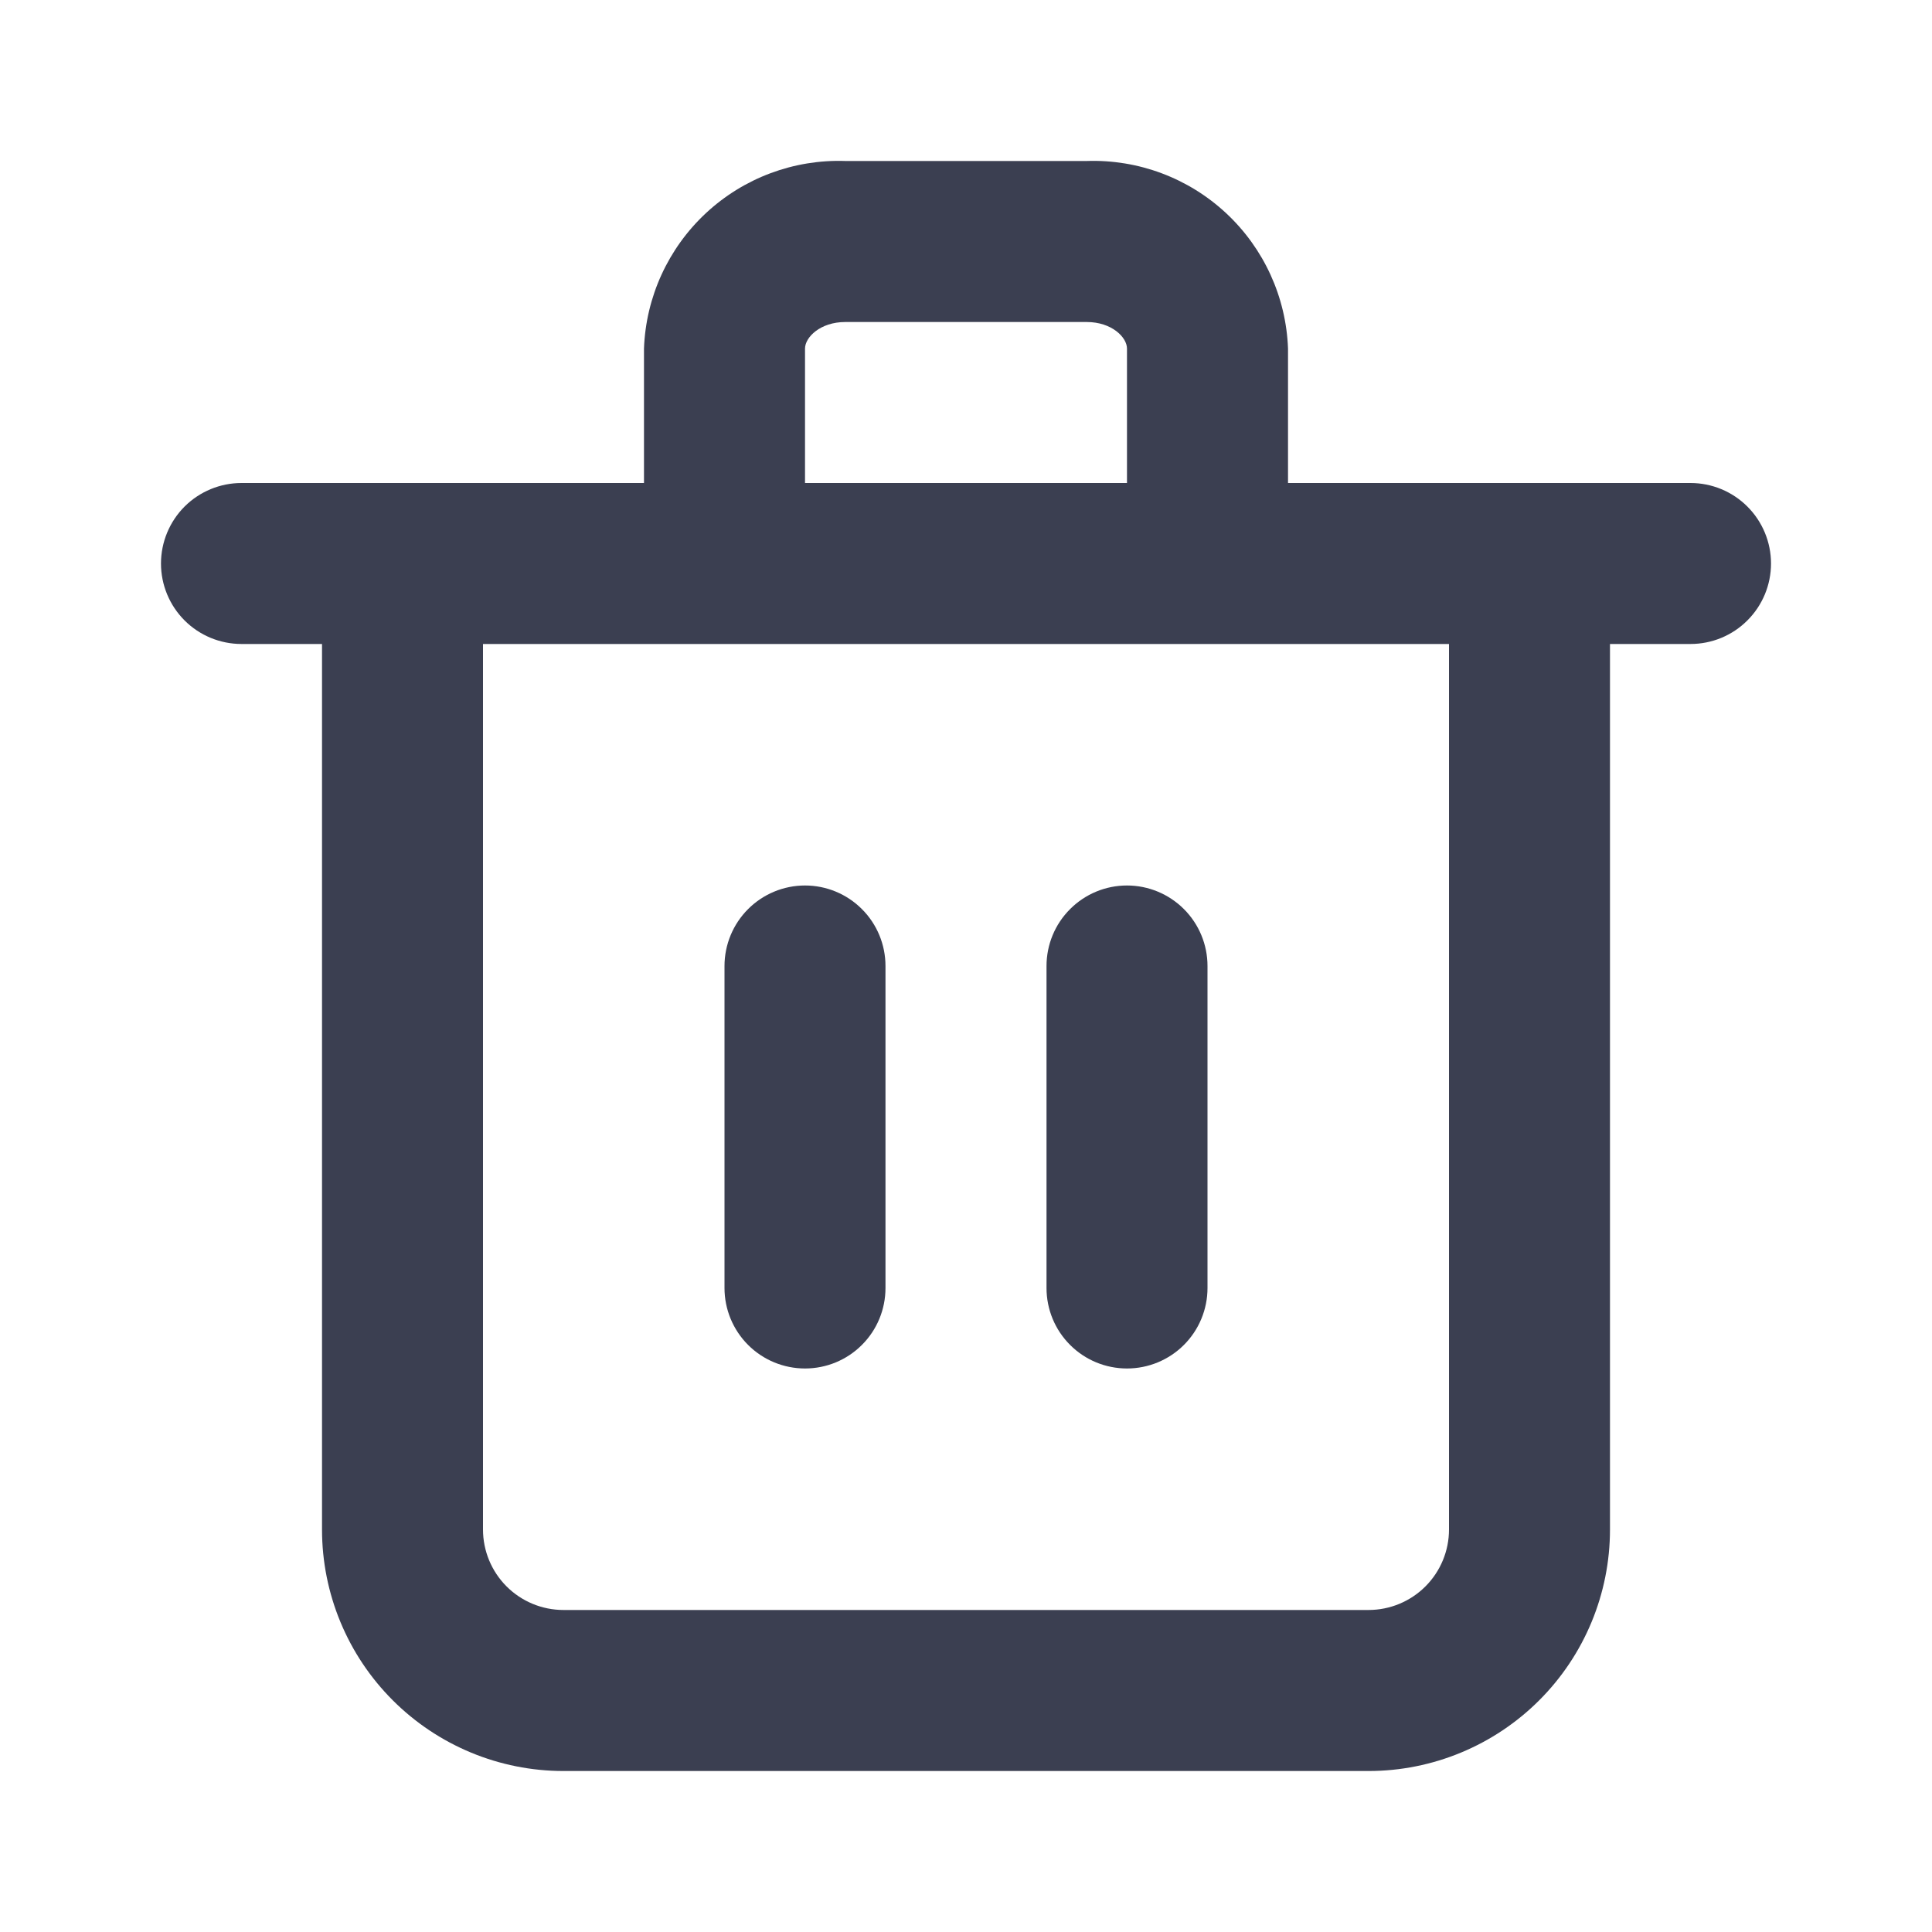
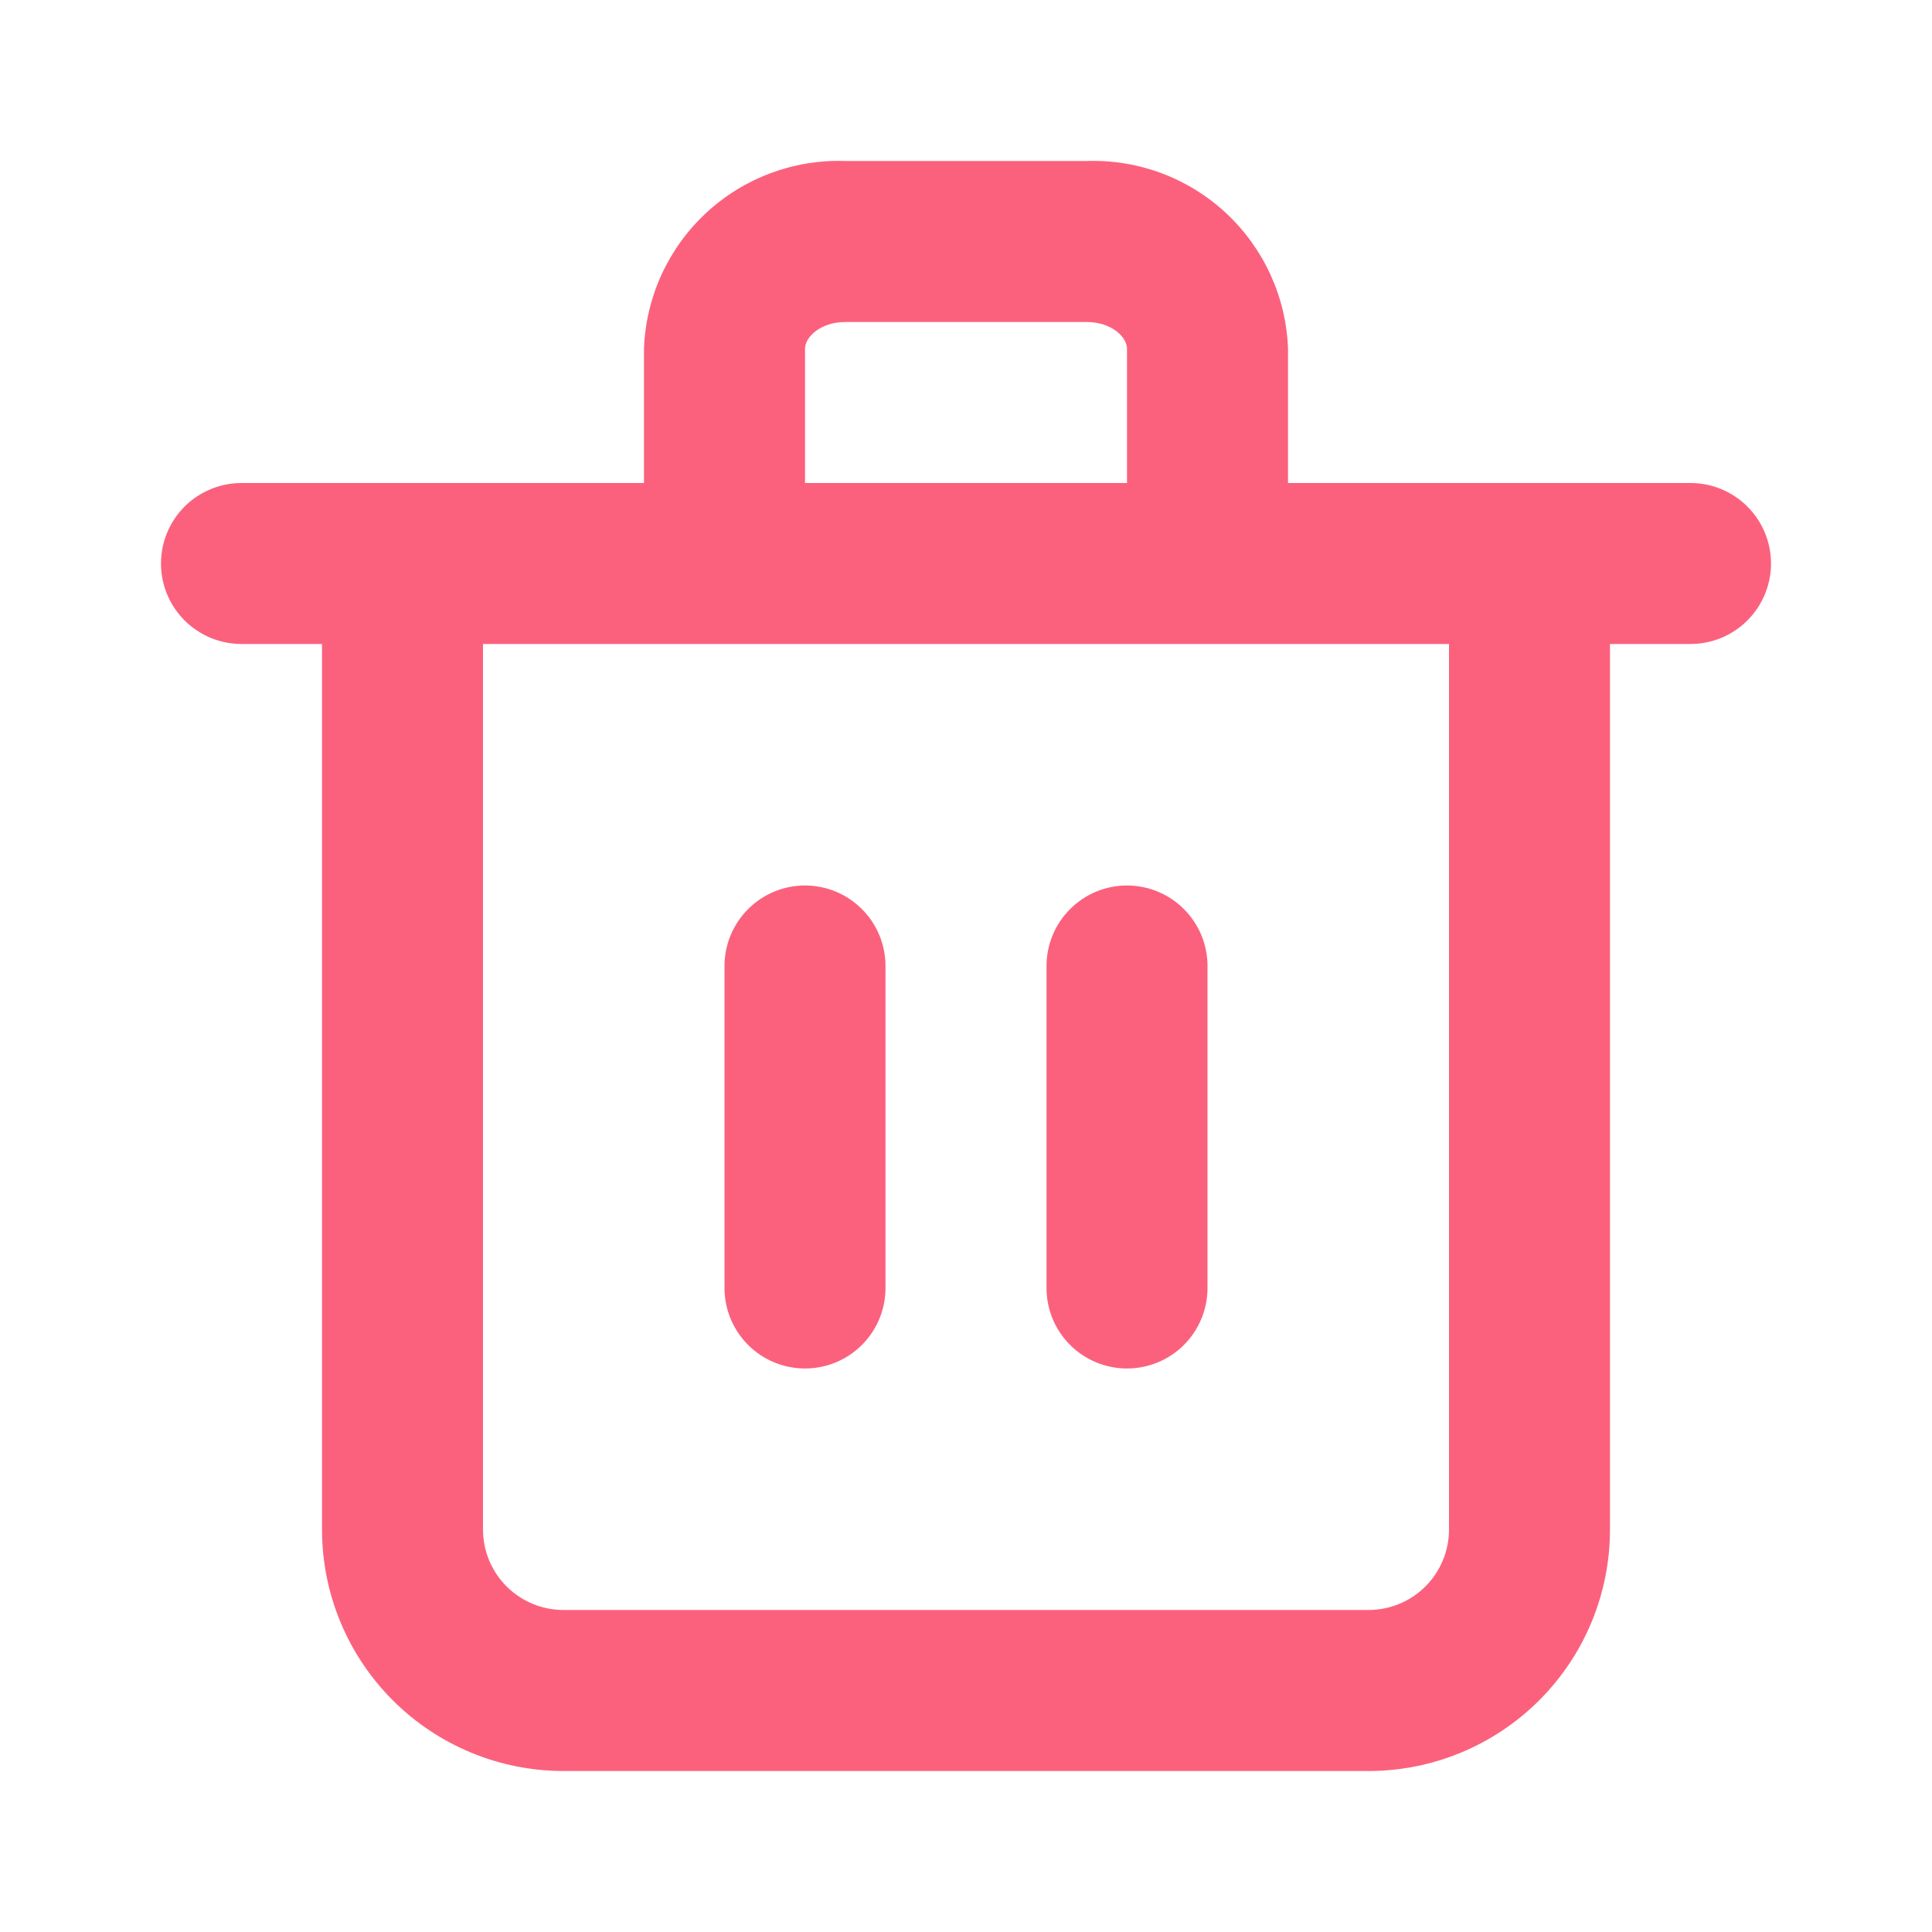
<svg xmlns="http://www.w3.org/2000/svg" width="40" height="40" viewBox="0 0 40 40" fill="none">
-   <path d="M16.667 18.333C16.225 18.333 15.801 18.509 15.488 18.822C15.176 19.134 15 19.558 15 20V26.667C15 27.109 15.176 27.533 15.488 27.845C15.801 28.158 16.225 28.333 16.667 28.333C17.109 28.333 17.533 28.158 17.845 27.845C18.158 27.533 18.333 27.109 18.333 26.667V20C18.333 19.558 18.158 19.134 17.845 18.822C17.533 18.509 17.109 18.333 16.667 18.333Z" fill="#3B3F51" />
-   <path d="M23.333 18.333C22.891 18.333 22.467 18.509 22.155 18.822C21.842 19.134 21.667 19.558 21.667 20V26.667C21.667 27.109 21.842 27.533 22.155 27.845C22.467 28.158 22.891 28.333 23.333 28.333C23.775 28.333 24.199 28.158 24.512 27.845C24.824 27.533 25 27.109 25 26.667V20C25 19.558 24.824 19.134 24.512 18.822C24.199 18.509 23.775 18.333 23.333 18.333Z" fill="#3B3F51" />
-   <path d="M35 10H26.667V7.217C26.628 6.15 26.167 5.142 25.386 4.414C24.605 3.686 23.567 3.297 22.5 3.333H17.5C16.433 3.297 15.395 3.686 14.614 4.414C13.833 5.142 13.372 6.15 13.333 7.217V10H5C4.558 10 4.134 10.176 3.821 10.488C3.509 10.801 3.333 11.225 3.333 11.667C3.333 12.109 3.509 12.533 3.821 12.845C4.134 13.158 4.558 13.333 5 13.333H6.667V31.667C6.667 32.993 7.193 34.264 8.131 35.202C9.069 36.14 10.341 36.667 11.667 36.667H28.333C29.659 36.667 30.931 36.14 31.869 35.202C32.807 34.264 33.333 32.993 33.333 31.667V13.333H35C35.442 13.333 35.866 13.158 36.178 12.845C36.491 12.533 36.667 12.109 36.667 11.667C36.667 11.225 36.491 10.801 36.178 10.488C35.866 10.176 35.442 10 35 10ZM16.667 7.217C16.667 6.983 16.983 6.667 17.5 6.667H22.5C23.017 6.667 23.333 6.983 23.333 7.217V10H16.667V7.217ZM30 31.667C30 32.109 29.824 32.533 29.512 32.845C29.199 33.158 28.775 33.333 28.333 33.333H11.667C11.225 33.333 10.801 33.158 10.488 32.845C10.176 32.533 10 32.109 10 31.667V13.333H30V31.667Z" fill="#3B3F51" />
+   <path d="M16.667 18.333C16.225 18.333 15.801 18.509 15.488 18.822C15.176 19.134 15 19.558 15 20V26.667C15 27.109 15.176 27.533 15.488 27.845C15.801 28.158 16.225 28.333 16.667 28.333C17.109 28.333 17.533 28.158 17.845 27.845C18.158 27.533 18.333 27.109 18.333 26.667V20C18.333 19.558 18.158 19.134 17.845 18.822C17.533 18.509 17.109 18.333 16.667 18.333Z" fill="#FB617D" />
+   <path d="M23.333 18.333C22.891 18.333 22.467 18.509 22.155 18.822C21.842 19.134 21.667 19.558 21.667 20V26.667C21.667 27.109 21.842 27.533 22.155 27.845C22.467 28.158 22.891 28.333 23.333 28.333C23.775 28.333 24.199 28.158 24.512 27.845C24.824 27.533 25 27.109 25 26.667V20C25 19.558 24.824 19.134 24.512 18.822C24.199 18.509 23.775 18.333 23.333 18.333Z" fill="#FB617D" />
+   <path d="M35 10H26.667V7.217C26.628 6.15 26.167 5.142 25.386 4.414C24.605 3.686 23.567 3.297 22.5 3.333H17.5C16.433 3.297 15.395 3.686 14.614 4.414C13.833 5.142 13.372 6.15 13.333 7.217V10H5C4.558 10 4.134 10.176 3.821 10.488C3.509 10.801 3.333 11.225 3.333 11.667C3.333 12.109 3.509 12.533 3.821 12.845C4.134 13.158 4.558 13.333 5 13.333H6.667V31.667C6.667 32.993 7.193 34.264 8.131 35.202C9.069 36.14 10.341 36.667 11.667 36.667H28.333C29.659 36.667 30.931 36.14 31.869 35.202C32.807 34.264 33.333 32.993 33.333 31.667V13.333H35C35.442 13.333 35.866 13.158 36.178 12.845C36.491 12.533 36.667 12.109 36.667 11.667C36.667 11.225 36.491 10.801 36.178 10.488C35.866 10.176 35.442 10 35 10ZM16.667 7.217C16.667 6.983 16.983 6.667 17.5 6.667H22.5C23.017 6.667 23.333 6.983 23.333 7.217V10H16.667V7.217ZM30 31.667C30 32.109 29.824 32.533 29.512 32.845C29.199 33.158 28.775 33.333 28.333 33.333H11.667C11.225 33.333 10.801 33.158 10.488 32.845C10.176 32.533 10 32.109 10 31.667V13.333H30V31.667Z" fill="#FB617D" />
</svg>
